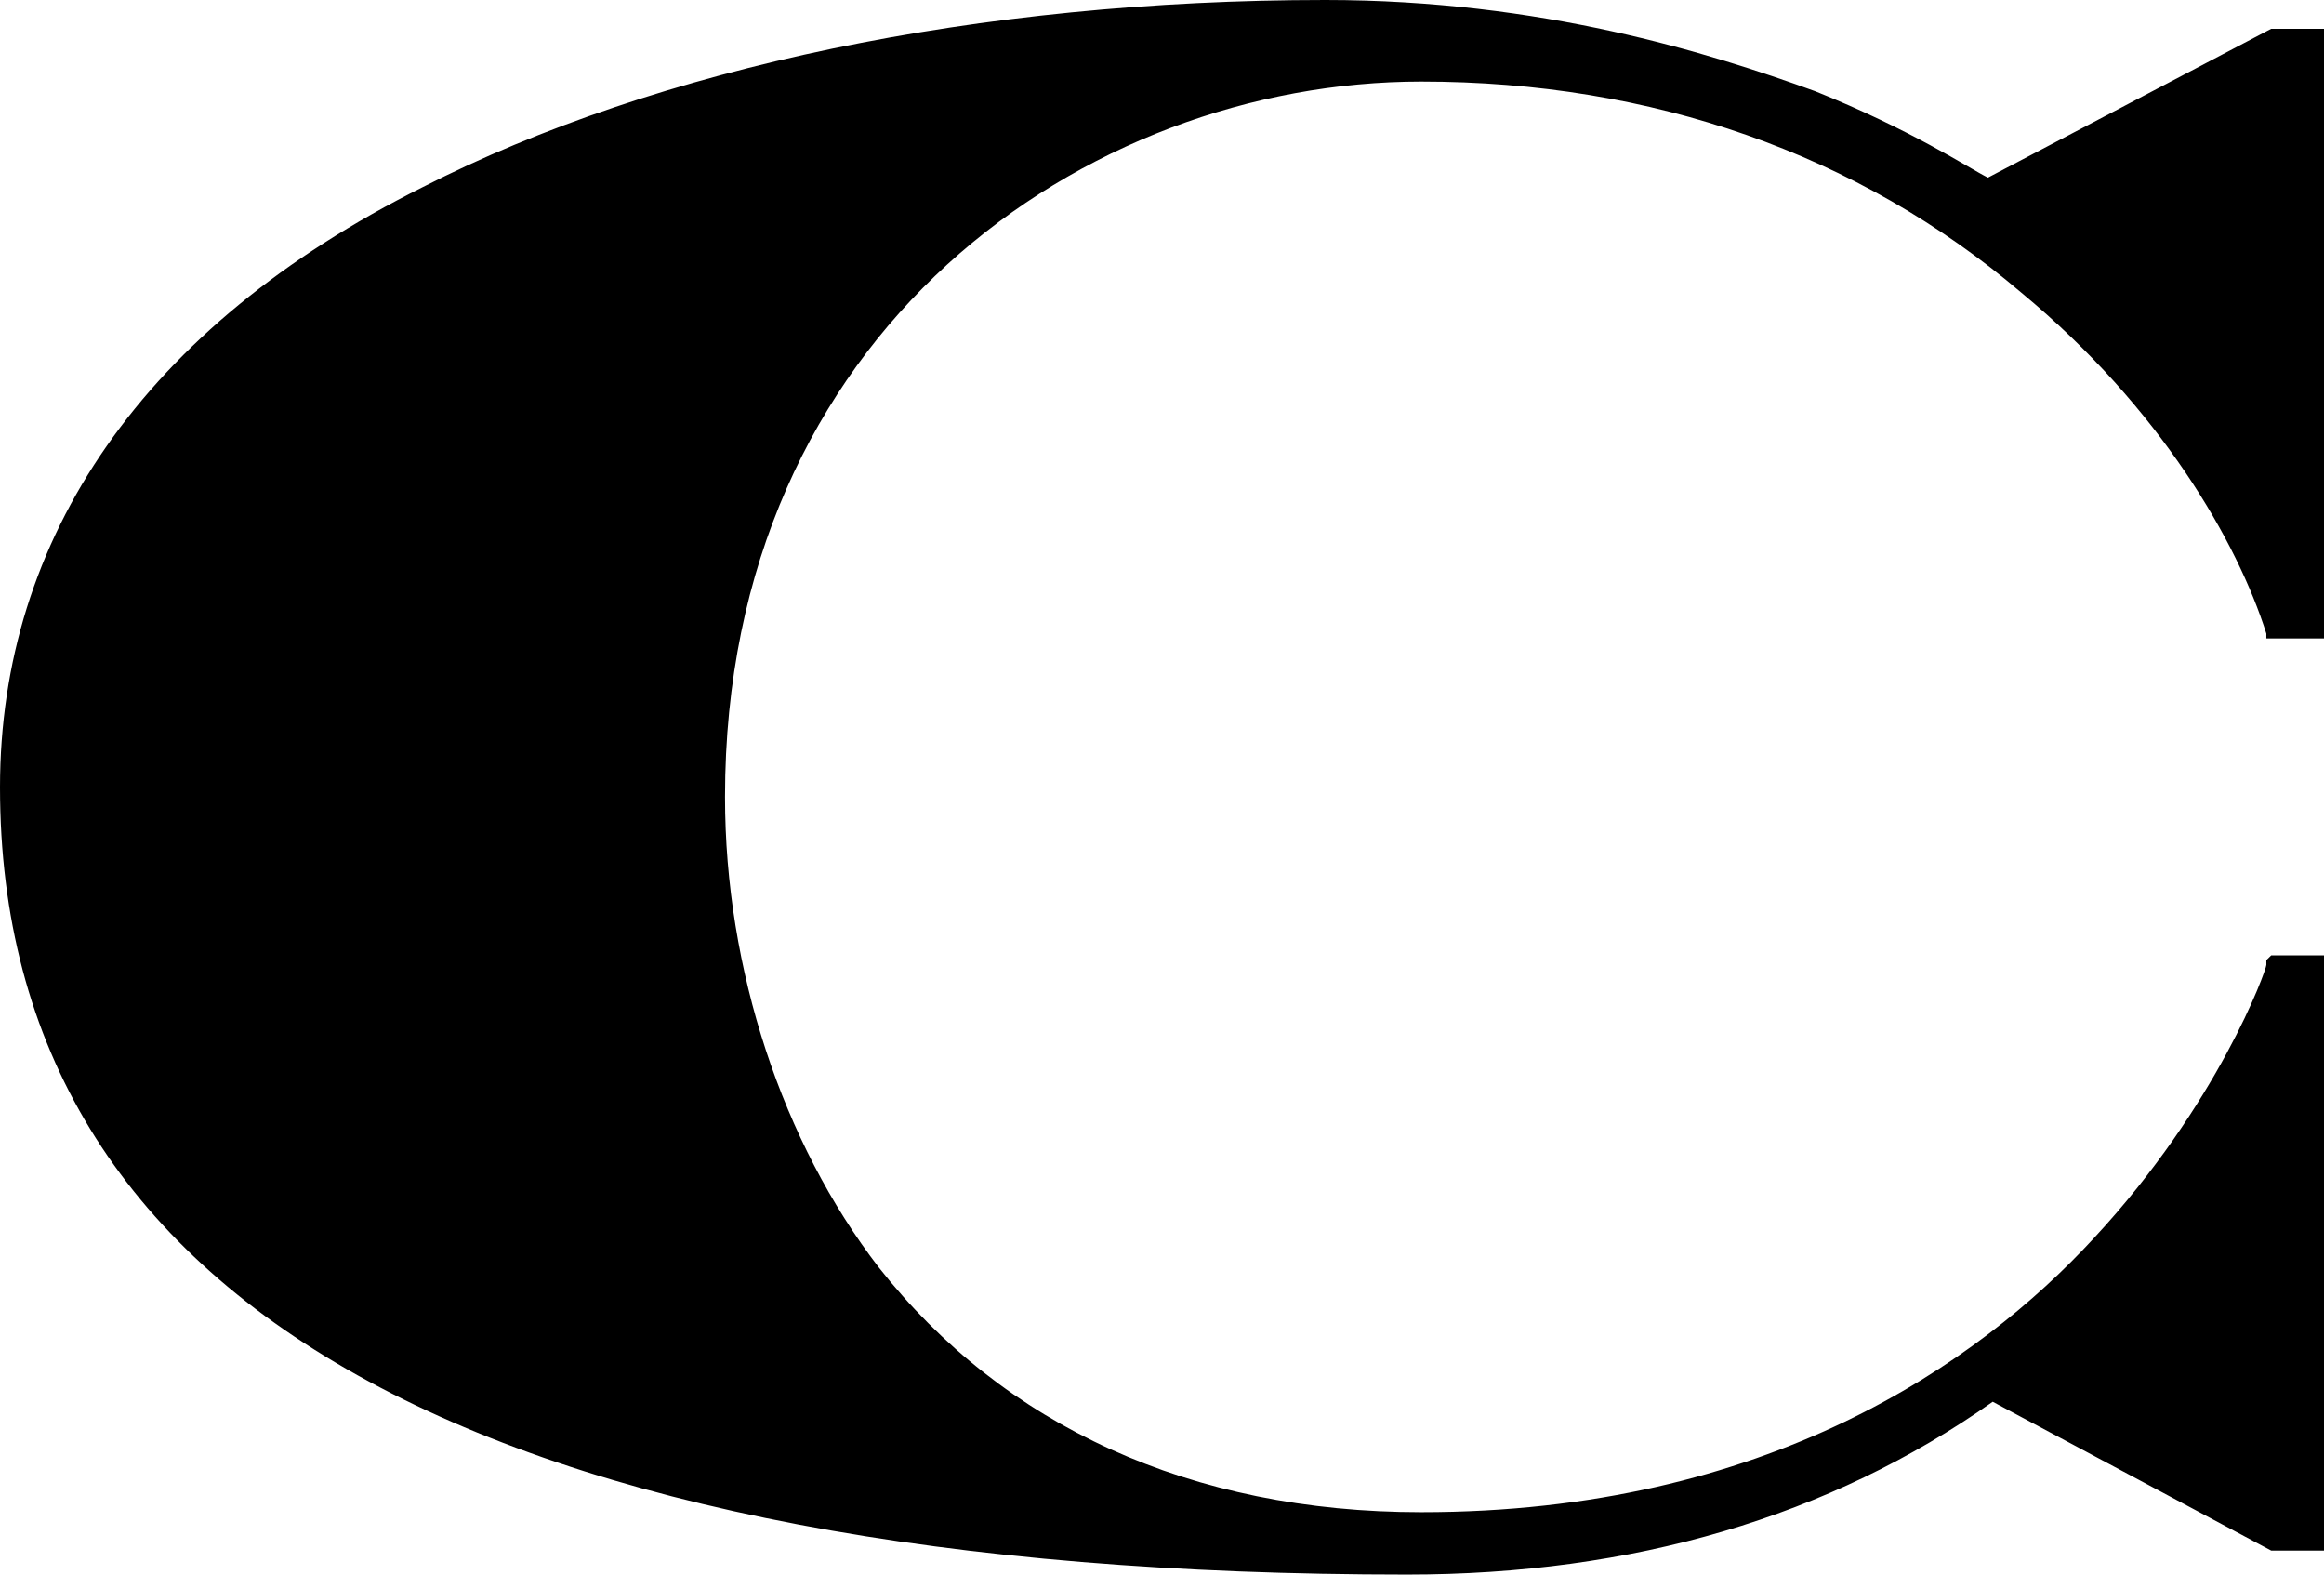
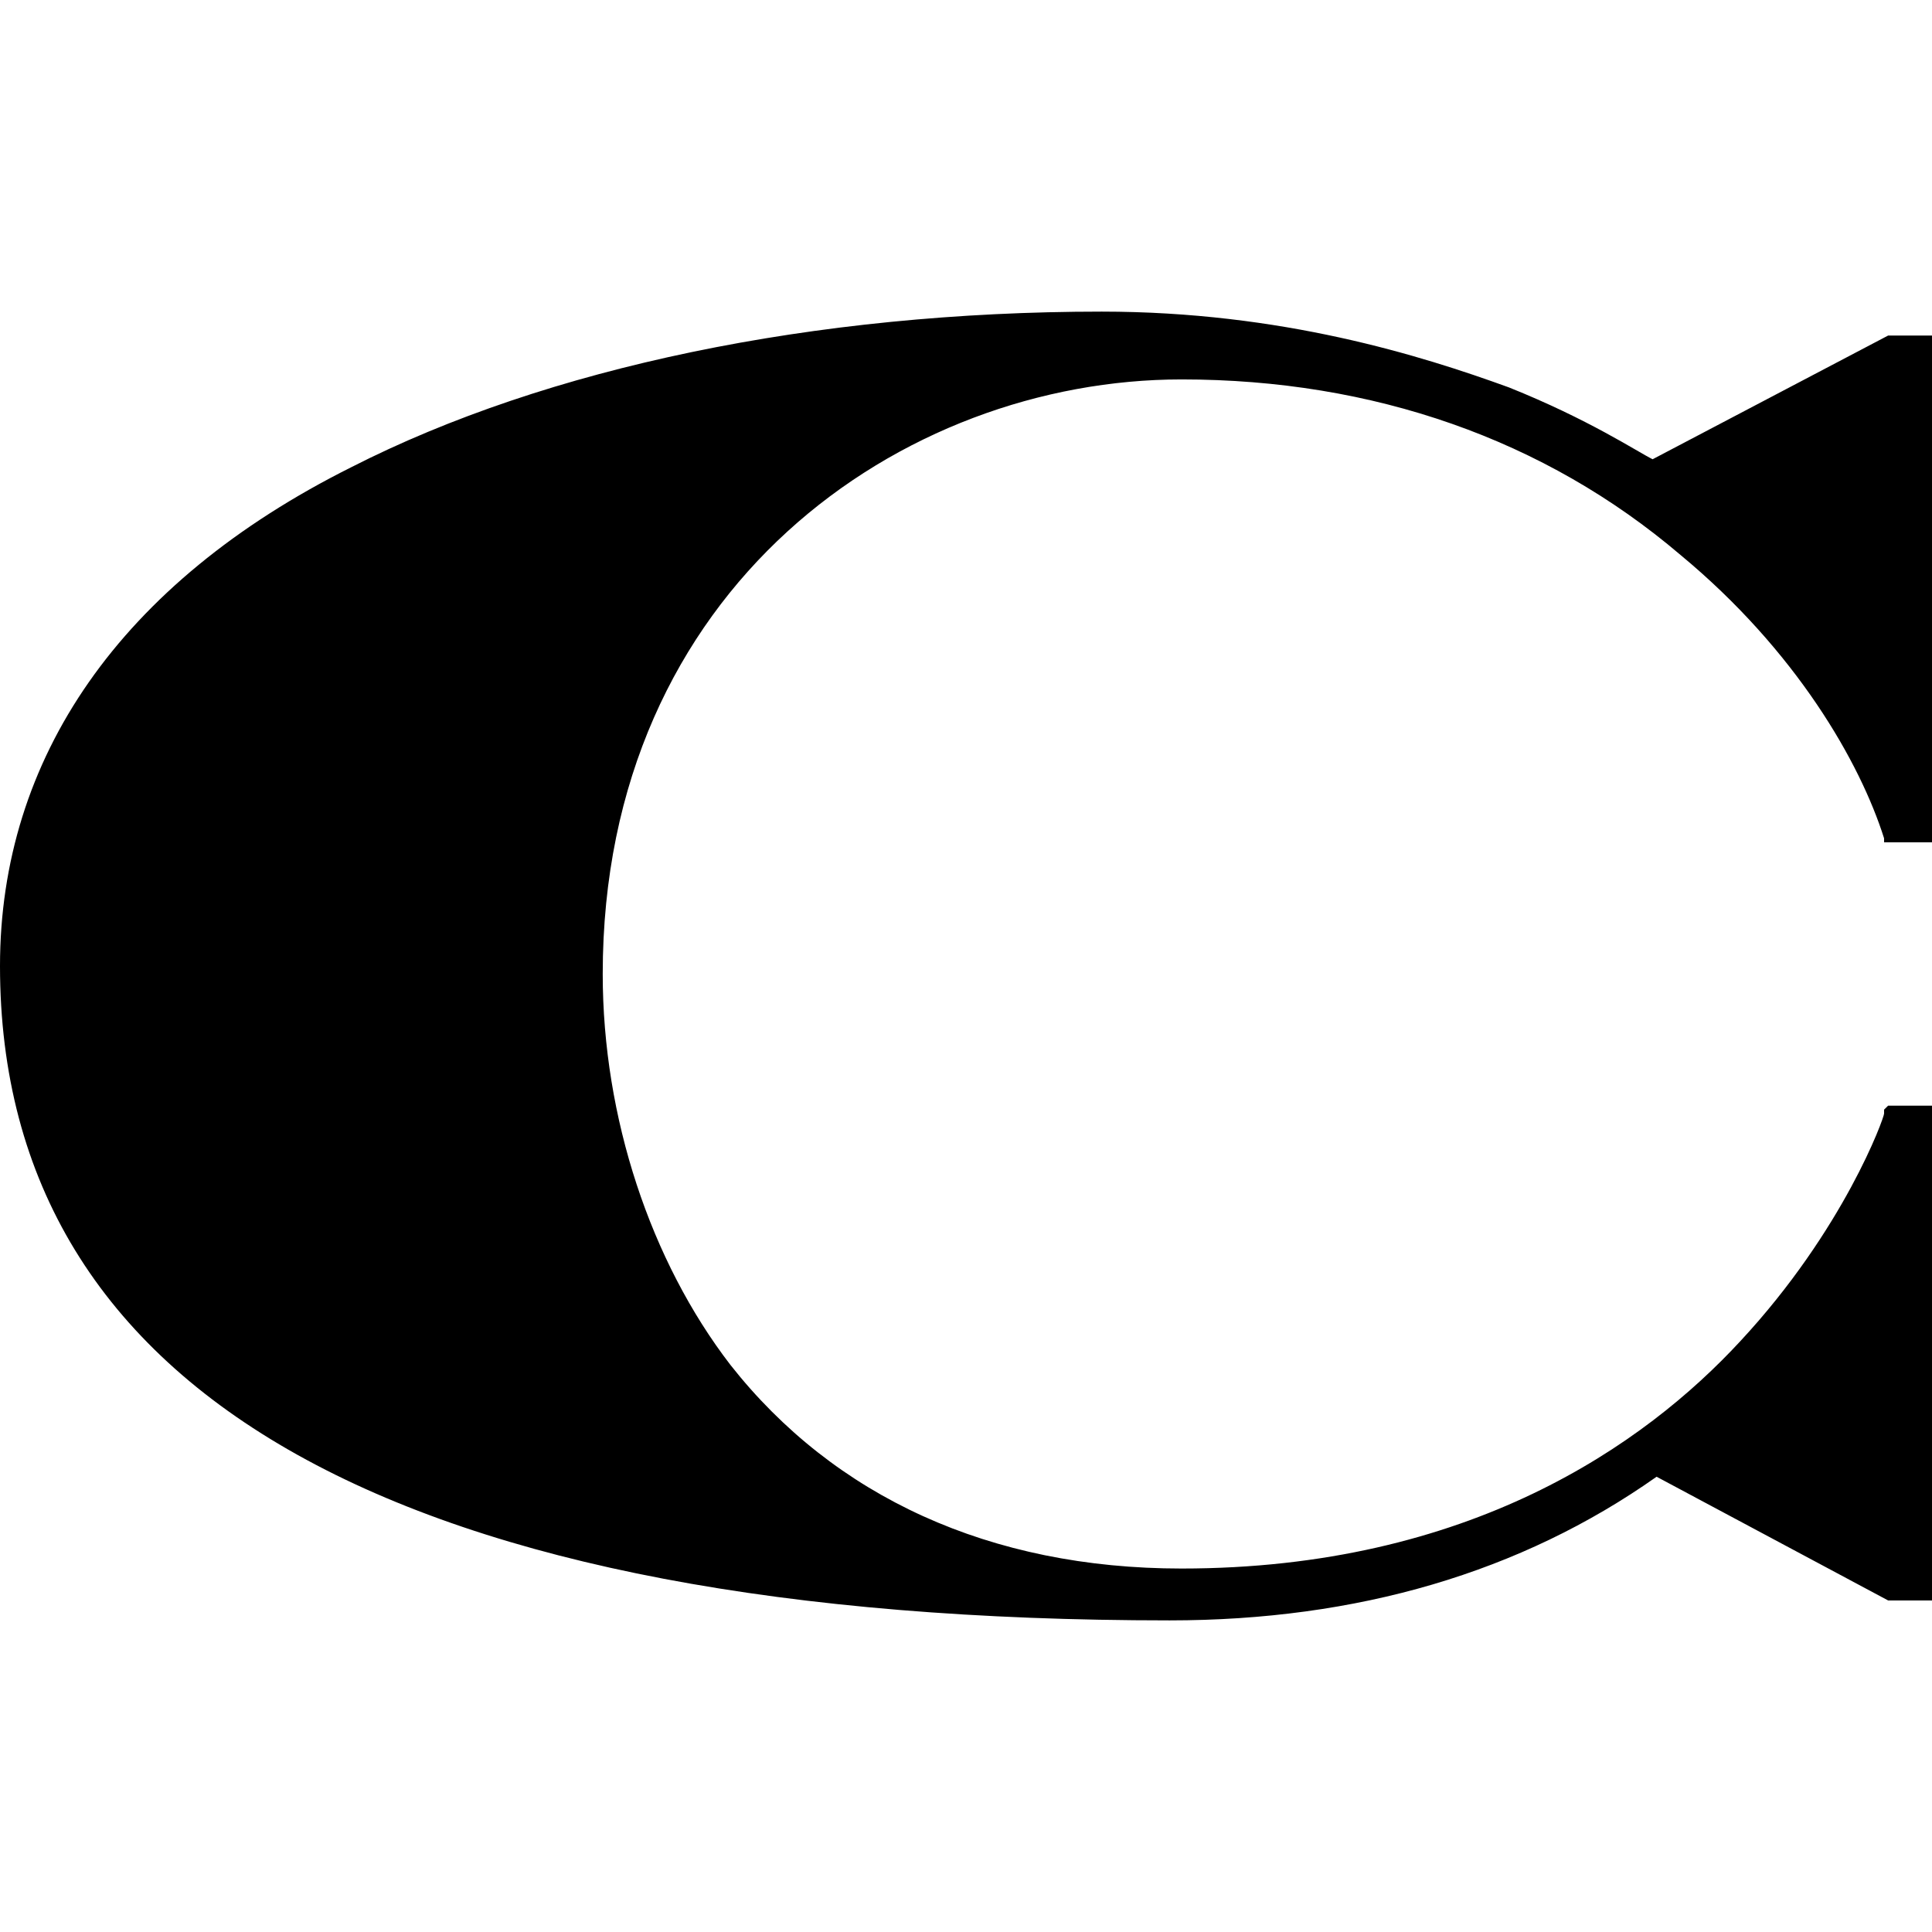
- <svg xmlns="http://www.w3.org/2000/svg" width="31" height="21" viewBox="0 0 31 21" fill="none">
-   <path fill-rule="evenodd" clip-rule="evenodd" d="M26.517 2.369C26.26 2.241 25.492 1.729 24.211 1.216C22.802 0.704 20.56 0 17.678 0C13.066 0 8.775 0.896 5.636 2.497C1.921 4.354 0 7.171 0 10.5C0 17.415 6.469 21 18.767 21C21.777 21 24.403 20.232 26.581 18.695L30.296 20.68H31V12.741H30.296L30.231 12.805V12.869C30.231 12.933 29.591 14.726 27.926 16.518C26.388 18.183 23.57 20.168 18.959 20.168C15.884 20.168 13.386 19.015 11.721 16.902C10.44 15.238 9.671 12.933 9.671 10.628C9.671 4.418 14.475 1.088 18.959 1.088C22.033 1.088 24.787 2.049 26.965 3.905C28.822 5.442 29.847 7.235 30.231 8.451V8.515H31V0.384H30.296L26.517 2.369Z" fill="black" />
+ <svg xmlns="http://www.w3.org/2000/svg" width="31" height="31" viewBox="0 0 31 31" fill="none">
+   <path fill-rule="evenodd" clip-rule="evenodd" d="M26.517 7.369C26.26 7.241 25.492 6.729 24.211 6.216C22.802 5.704 20.56 5 17.678 5C13.066 5 8.775 5.896 5.636 7.497C1.921 9.354 0 12.171 0 15.5C0 22.415 6.469 26 18.767 26C21.777 26 24.403 25.232 26.581 23.695L30.296 25.68H31V17.741H30.296L30.231 17.805V17.869C30.231 17.933 29.591 19.726 27.926 21.518C26.388 23.183 23.57 25.168 18.959 25.168C15.884 25.168 13.386 24.015 11.721 21.902C10.44 20.238 9.671 17.933 9.671 15.628C9.671 9.418 14.475 6.088 18.959 6.088C22.033 6.088 24.787 7.049 26.965 8.905C28.822 10.442 29.847 12.235 30.231 13.451V13.515H31V5.384H30.296L26.517 7.369Z" fill="black" />
</svg>
